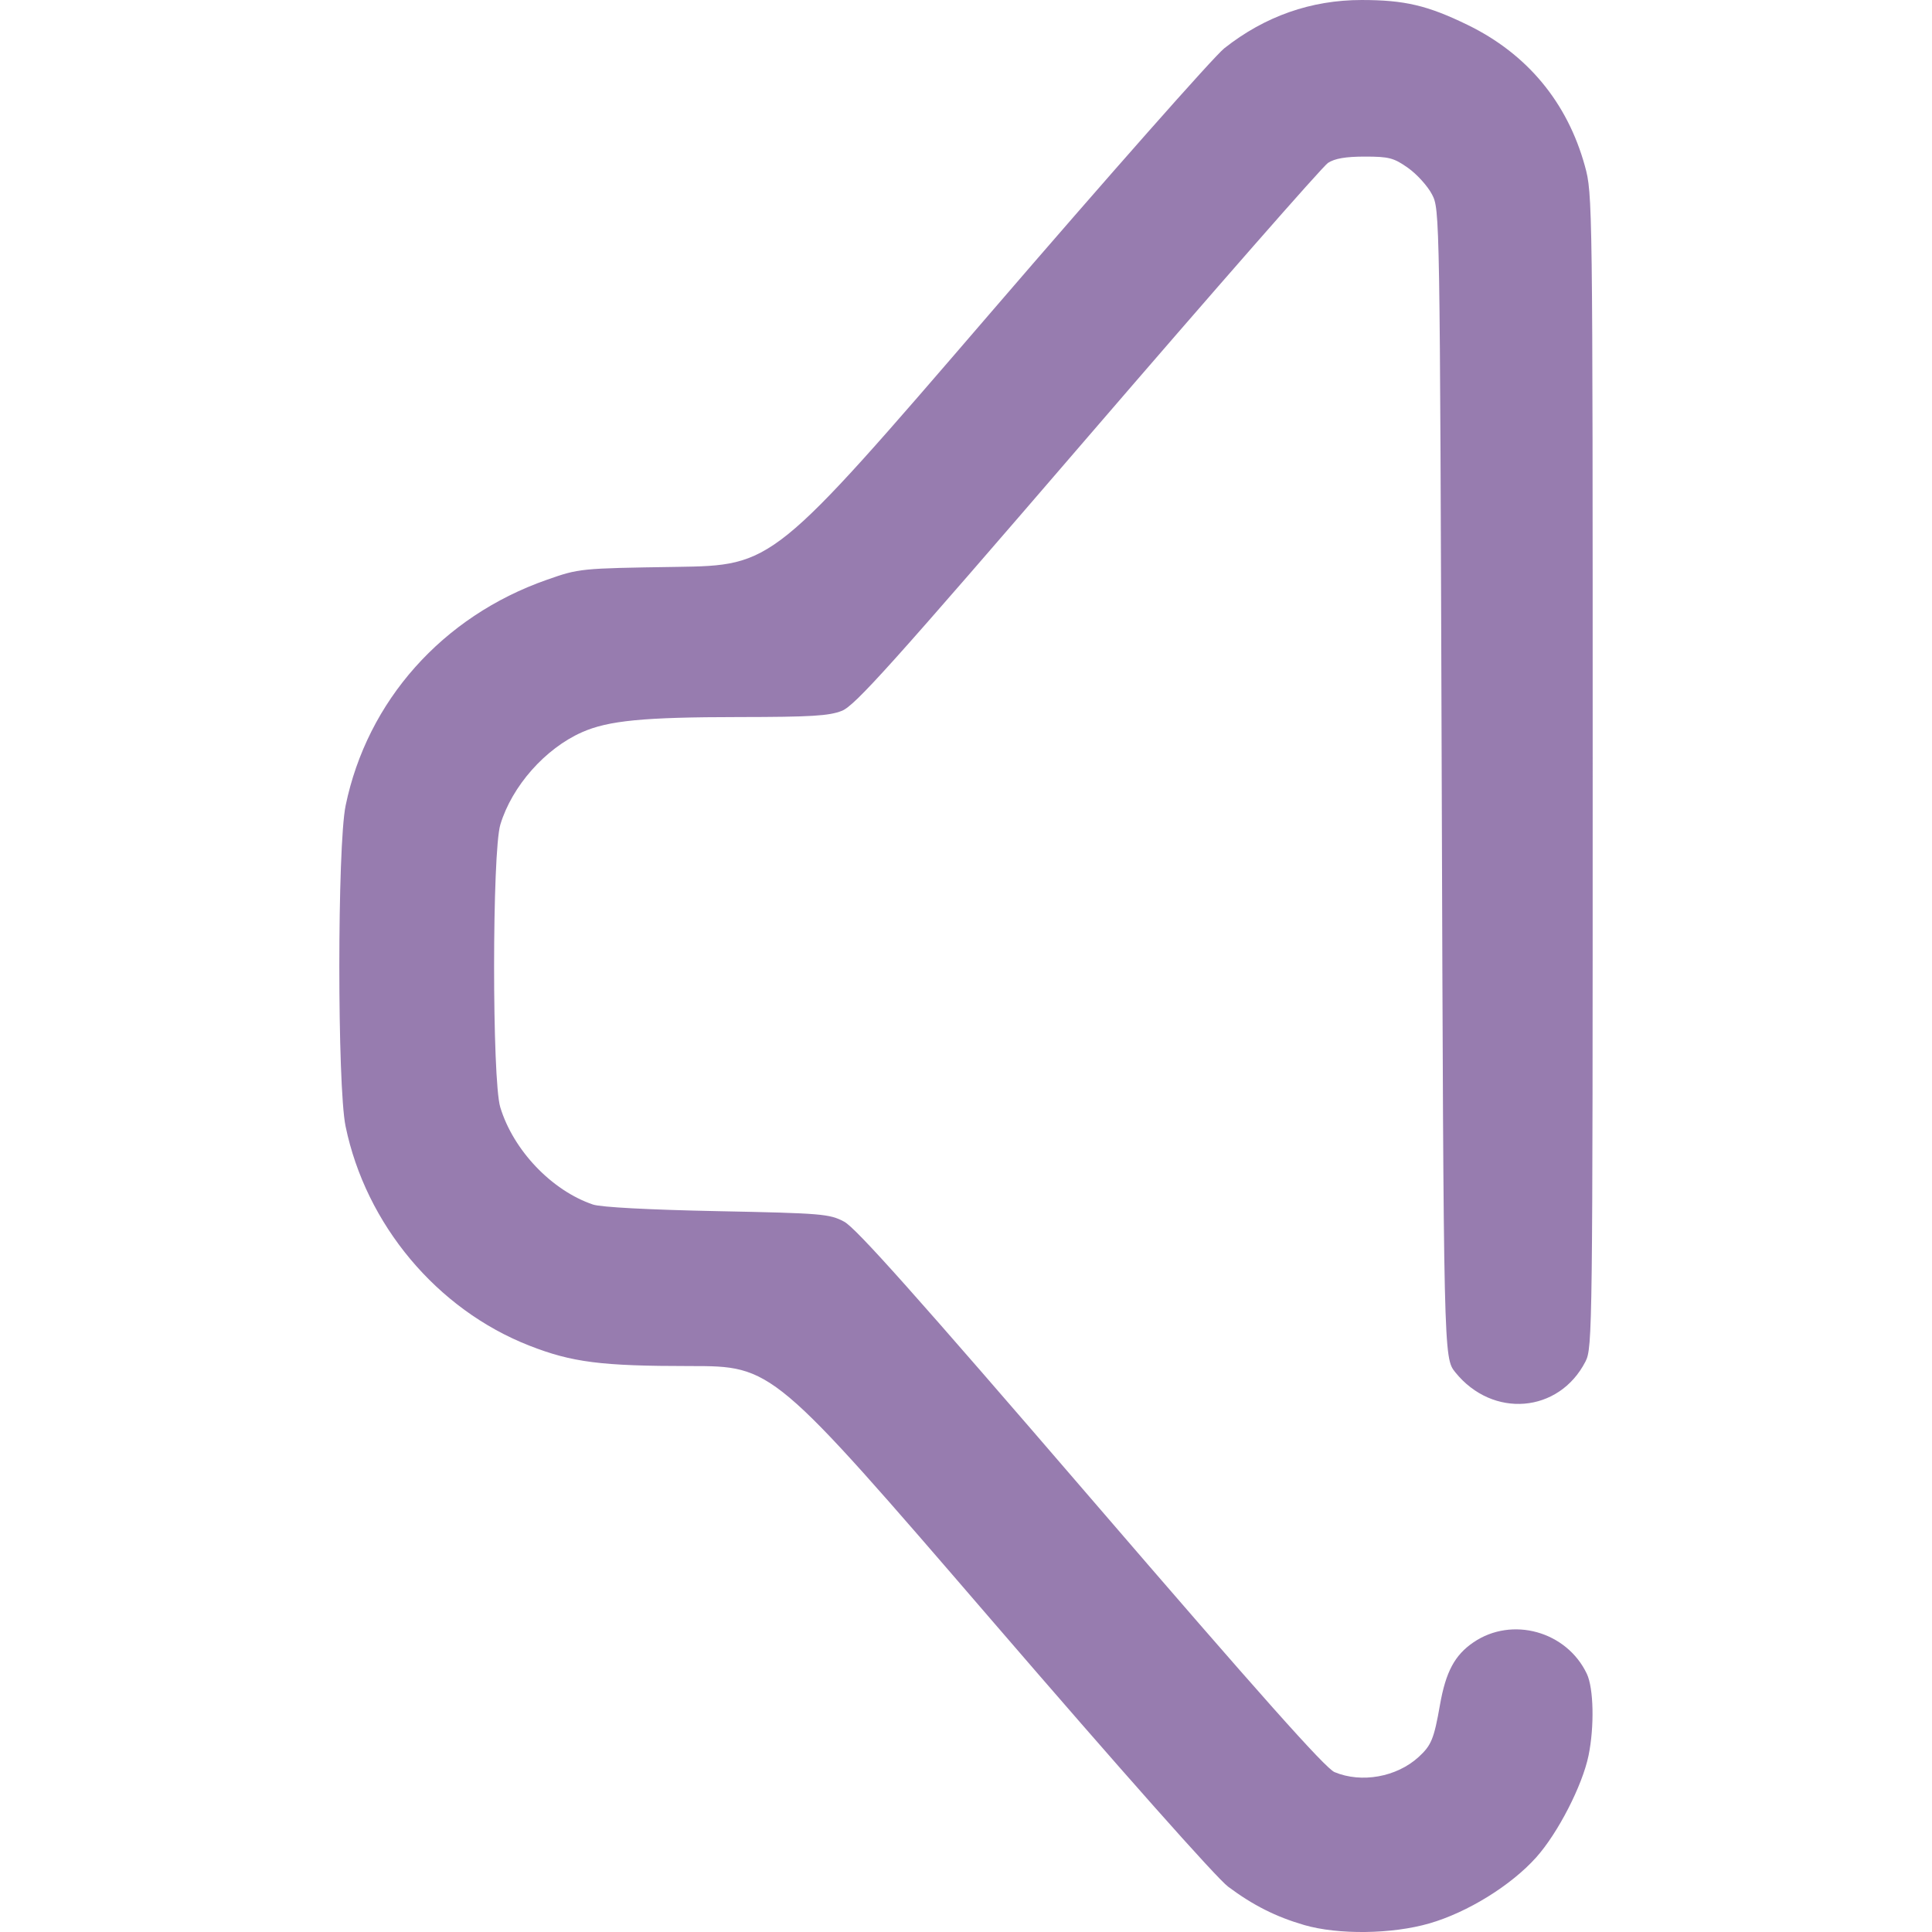
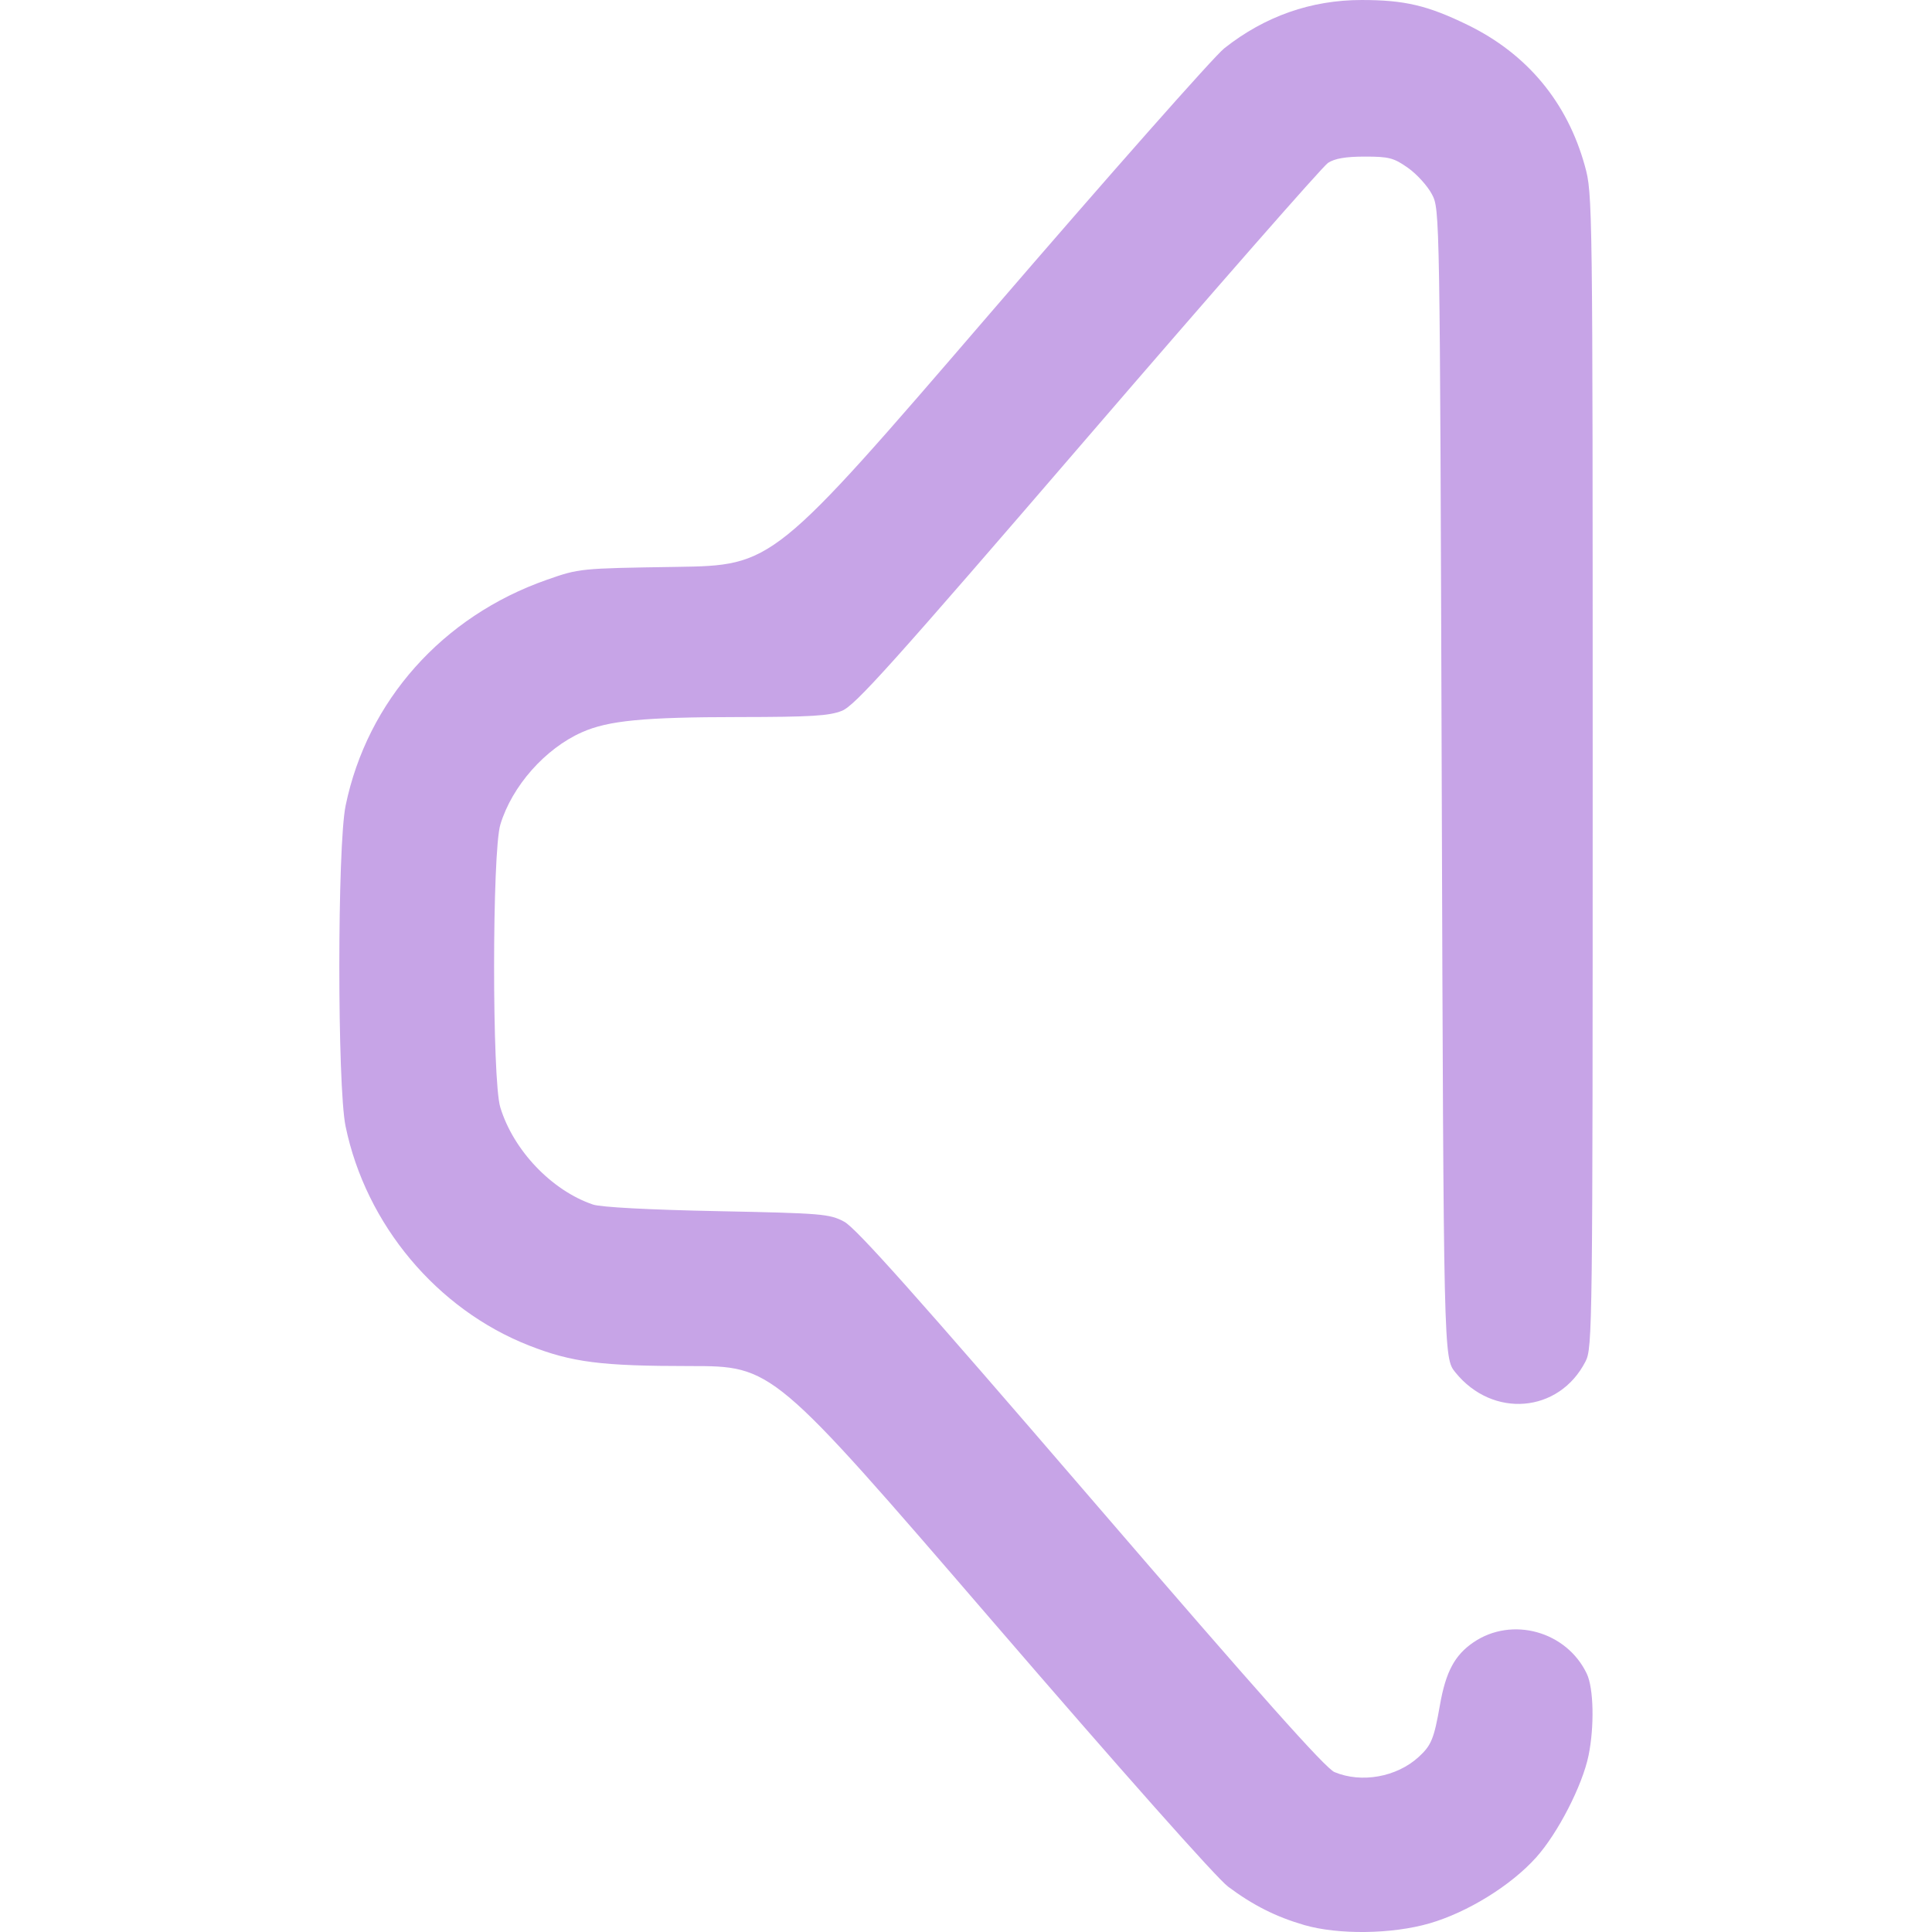
<svg xmlns="http://www.w3.org/2000/svg" xmlns:xlink="http://www.w3.org/1999/xlink" width="512" height="512" viewBox="0 0 135.467 135.467" version="1.1" id="svg1" xml:space="preserve">
  <defs id="defs1">
    <linearGradient id="linearGradient4">
-       <stop style="stop-color:#977caf;stop-opacity:1;" offset="0" id="stop4" />
-       <stop style="stop-color:#977caf;stop-opacity:1" offset="1" id="stop5" />
+       <stop style="stop-color:#c7a4e7;stop-opacity:1;" offset="0" id="stop4" />
+       <stop style="stop-color:#c7a4e7;stop-opacity:1" offset="1" id="stop5" />
    </linearGradient>
    <linearGradient xlink:href="#linearGradient4" id="linearGradient5" x1="33.295" y1="187.422" x2="108.519" y2="187.422" gradientUnits="userSpaceOnUse" gradientTransform="translate(12.46154,-68.79808)" />
  </defs>
  <g id="layer1" transform="matrix(0.9375449,0,0,0.9375449,-19.07431,-47.32768)">
    <path style="fill:url(#linearGradient5);fill-opacity:1" d="m 117.868,194.445 c -2.107,-0.614 -3.813,-1.474 -5.672,-2.861 -0.866,-0.646 -7.93,-8.606 -17.753,-20.006 -16.315,-18.932 -16.315,-18.932 -22.492,-18.932 -6.651,0 -8.825,-0.277 -12.026,-1.531 -6.901,-2.704 -12.217,-9.053 -13.735,-16.4 -0.625,-3.024 -0.622,-20.959 0.004,-23.988 1.617,-7.831 7.243,-14.148 15.032,-16.879 2.446,-0.858 2.479,-0.861 9.695,-0.971 7.24,-0.11 7.24,-0.11 23.408,-18.89 8.892,-10.329 16.804,-19.282 17.581,-19.897 3.027,-2.392 6.486,-3.609 10.264,-3.609 3.215,0 4.93,0.402 7.922,1.858 4.455,2.167 7.463,5.783 8.78,10.555 0.577,2.09 0.583,2.534 0.583,45.237 0,41.836 -0.016,43.158 -0.537,44.173 -1.982,3.865 -6.944,4.277 -9.737,0.809 -0.873,-1.084 -0.873,-1.084 -1.015,-44.027 -0.141,-42.868 -0.142,-42.944 -0.731,-44.071 -0.324,-0.621 -1.129,-1.51 -1.788,-1.976 -1.064,-0.752 -1.427,-0.847 -3.233,-0.847 -1.427,0 -2.25,0.141 -2.755,0.472 -0.396,0.26 -8.477,9.481 -17.958,20.493 -14.671,17.04 -17.409,20.089 -18.393,20.483 -0.953,0.381 -2.305,0.463 -7.712,0.468 -7.12,0.006 -9.751,0.26 -11.724,1.133 -2.755,1.219 -5.237,4.024 -6.11,6.905 -0.62,2.046 -0.626,19.103 -0.007,21.143 0.977,3.22 3.847,6.232 6.934,7.277 0.591,0.2 4.186,0.391 9.29,0.494 7.85,0.158 8.392,0.203 9.493,0.786 0.882,0.467 5.389,5.522 18.451,20.696 12.657,14.703 17.536,20.183 18.226,20.472 2.013,0.841 4.639,0.372 6.278,-1.121 0.961,-0.876 1.159,-1.355 1.606,-3.902 0.436,-2.479 1.104,-3.728 2.505,-4.683 2.882,-1.965 6.97,-0.829 8.481,2.356 0.511,1.076 0.57,3.95 0.127,6.108 -0.462,2.247 -2.293,5.81 -3.916,7.62 -1.885,2.103 -5.129,4.109 -7.984,4.936 -2.805,0.812 -6.826,0.863 -9.383,0.118 z" id="path3" />
  </g>
</svg>
